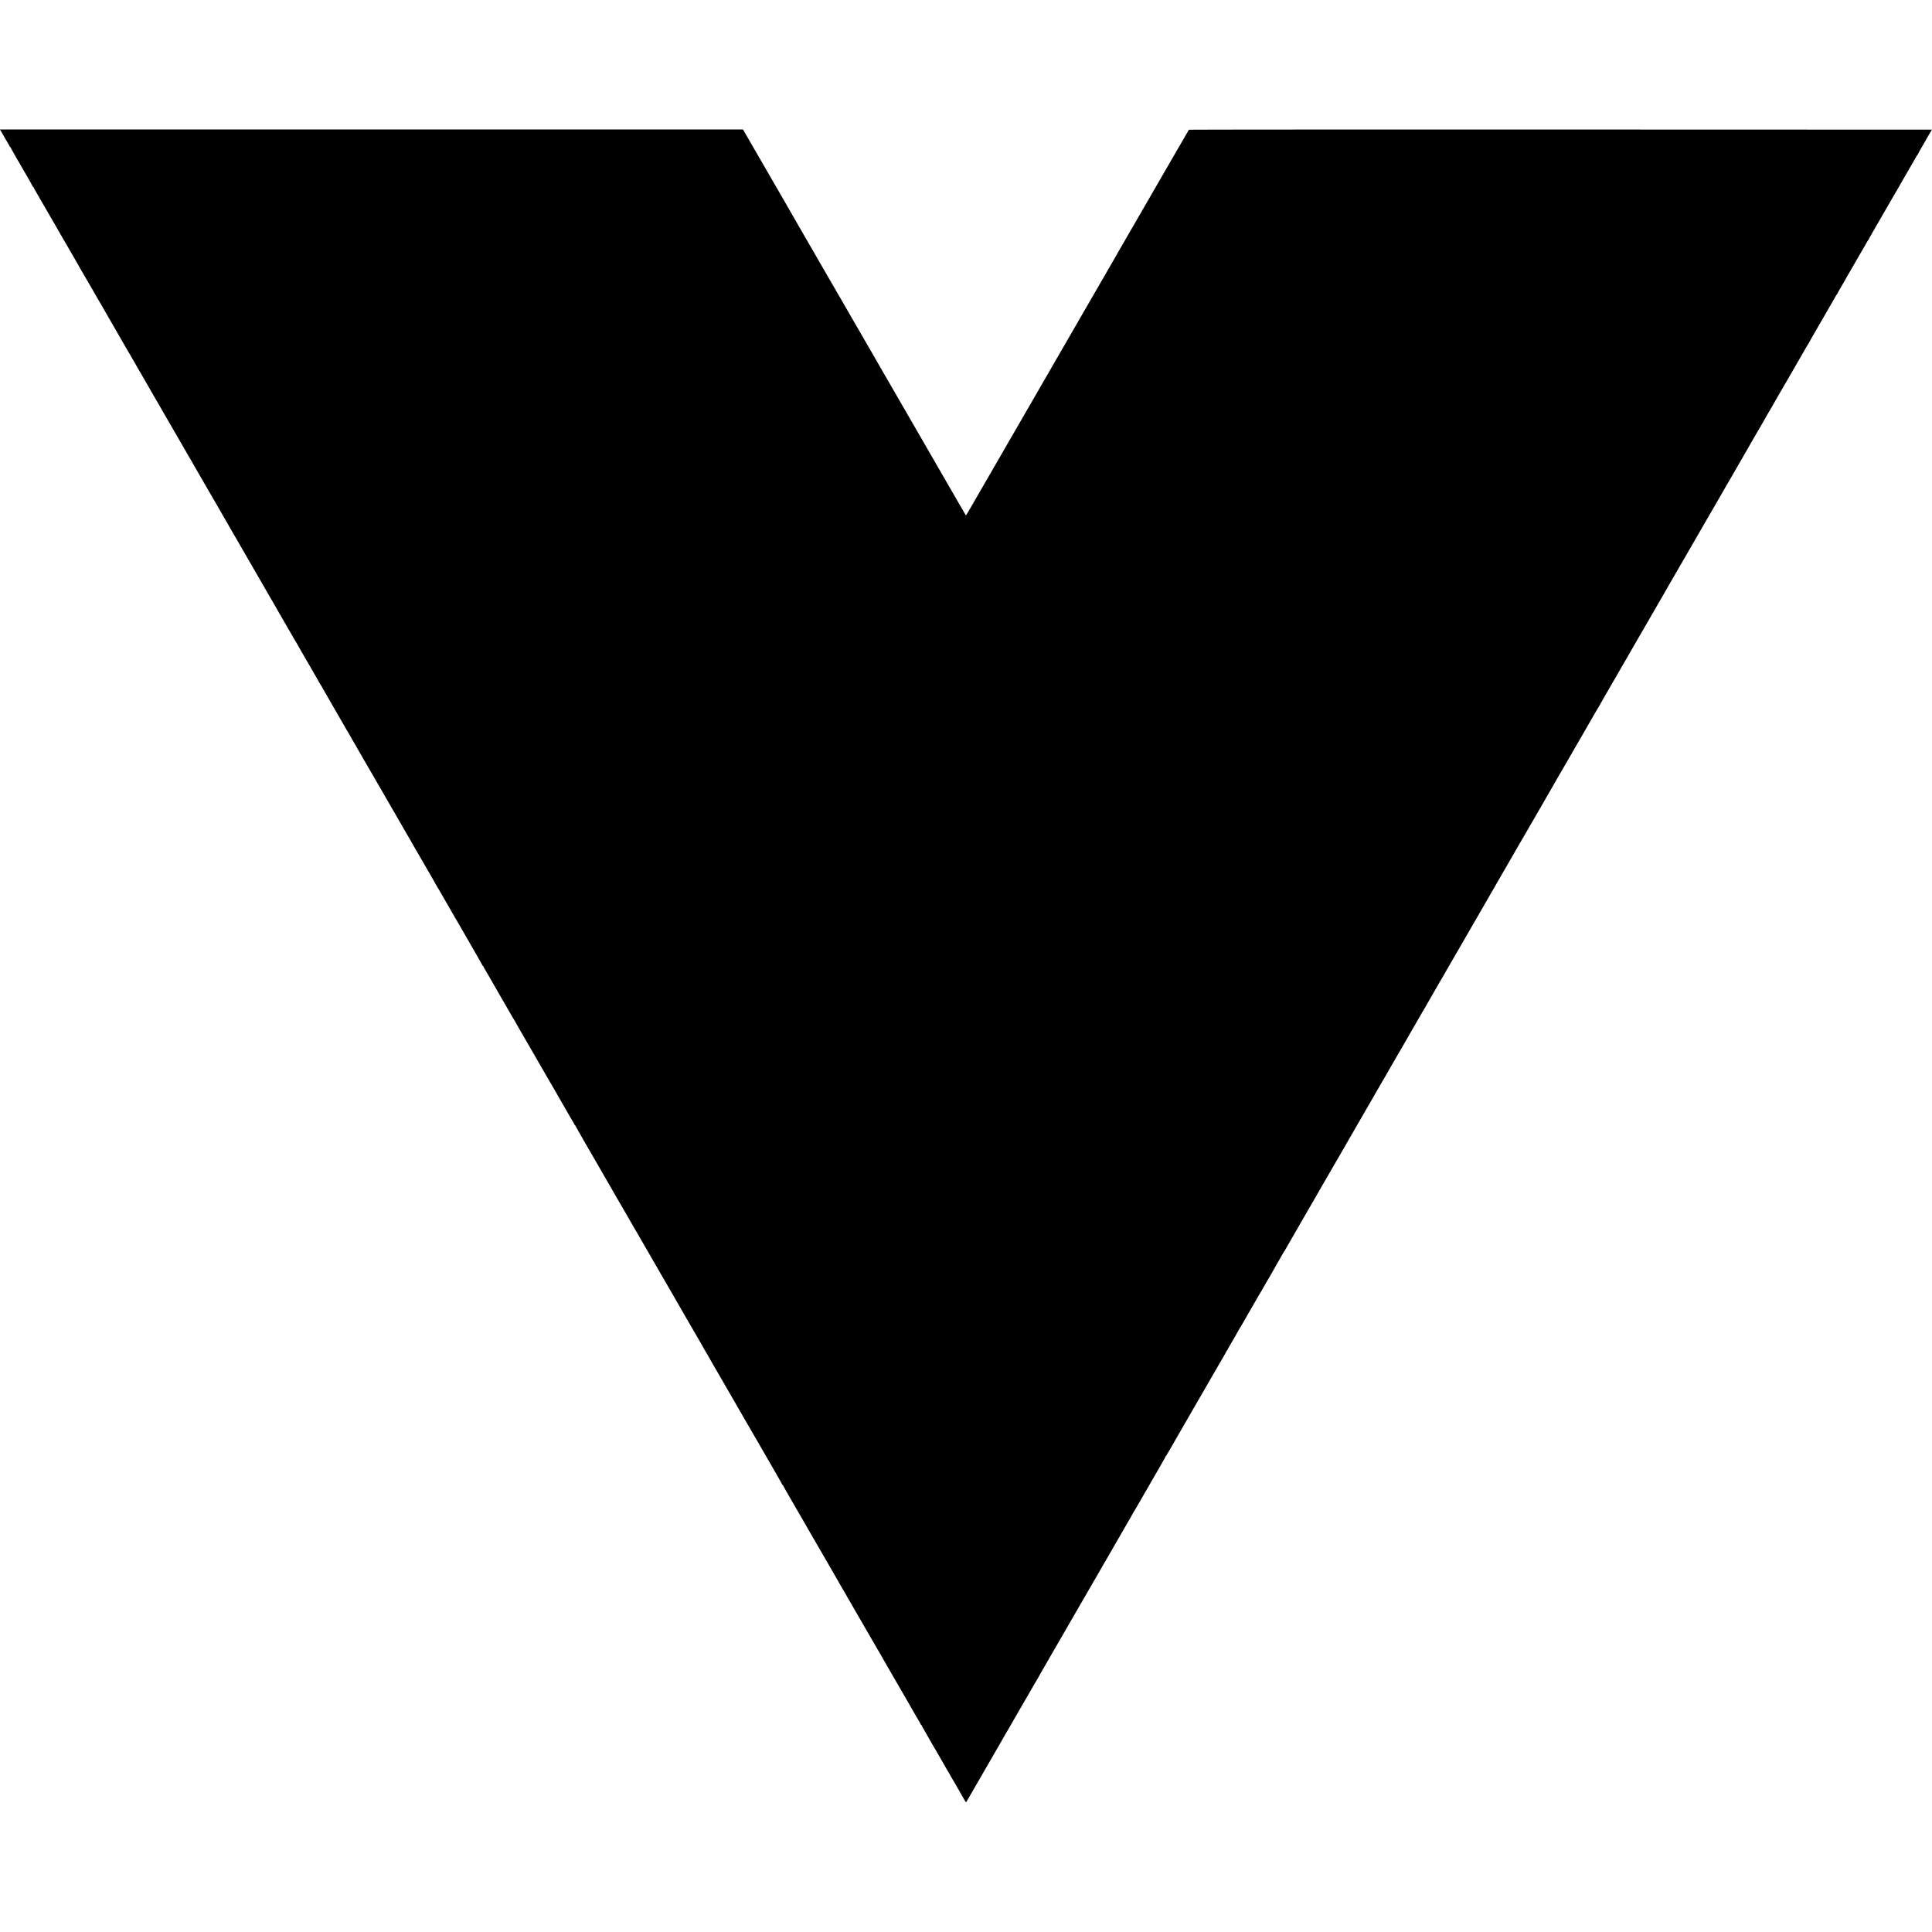
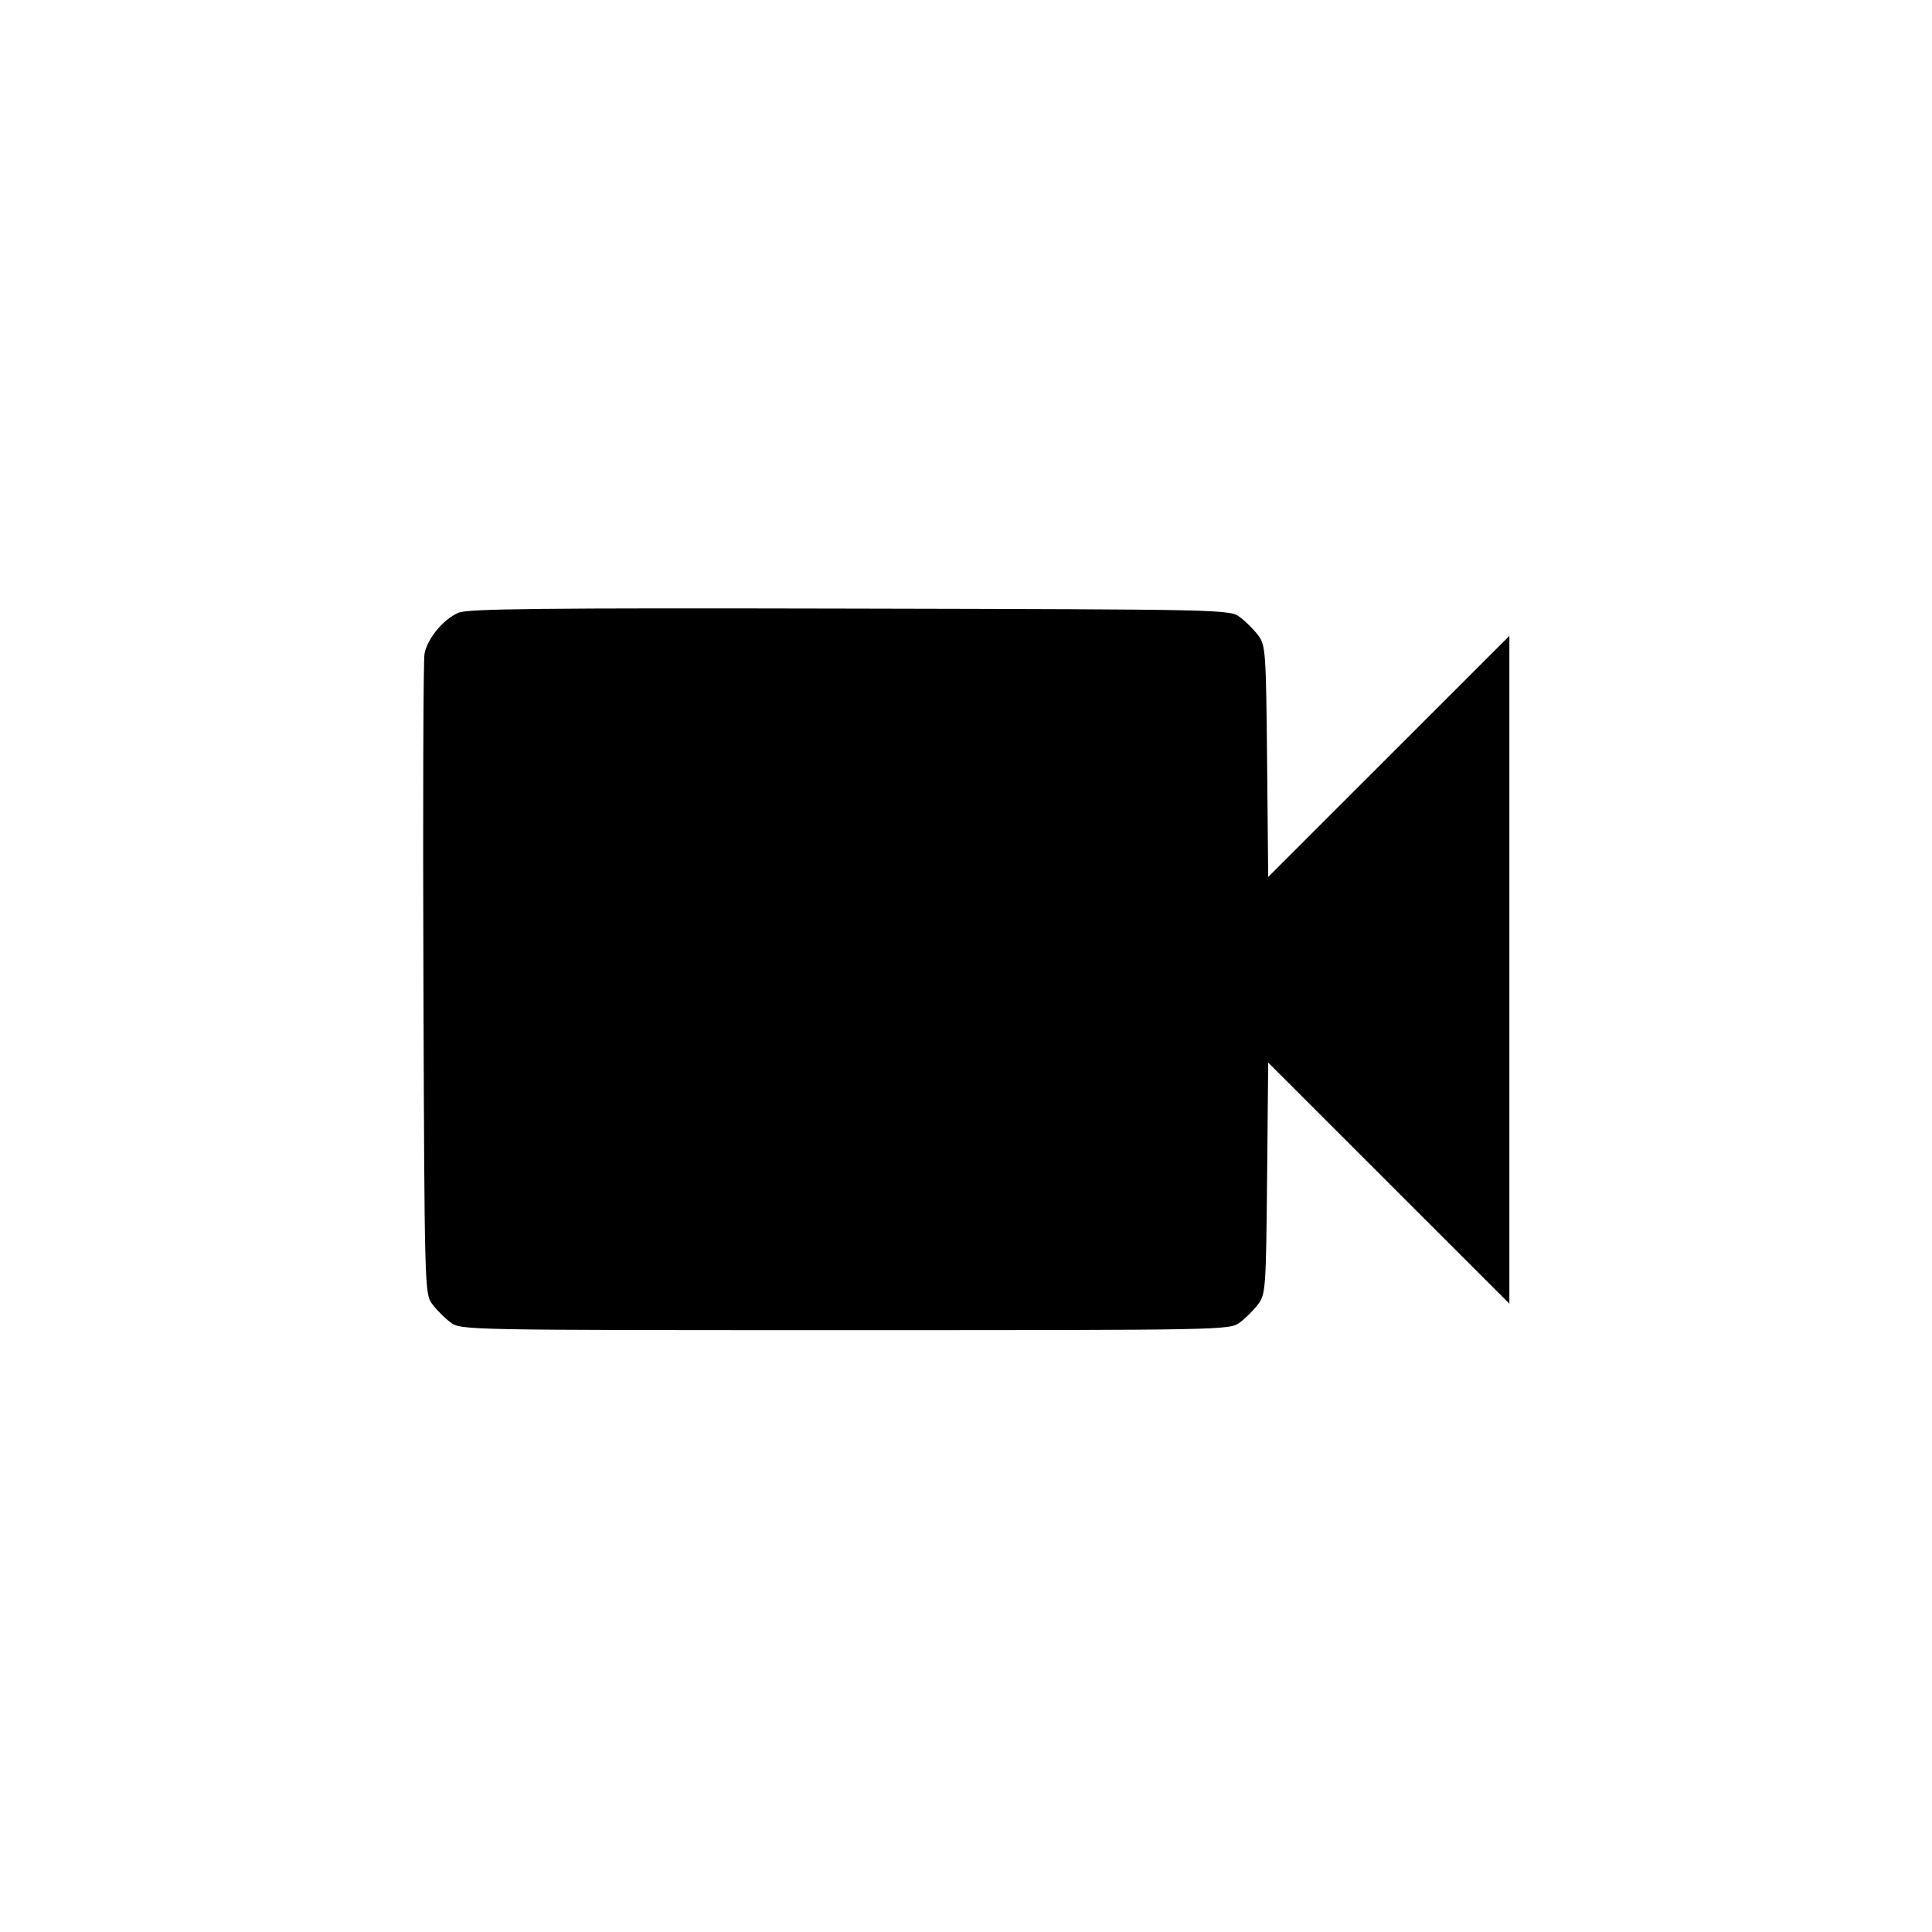
- <svg xmlns="http://www.w3.org/2000/svg" version="1.0" width="16pt" height="16pt" viewBox="0 0 16 16" preserveAspectRatio="xMidYMid meet">
-   <g transform="translate(0,16) scale(0.00032,-0.00032)" fill="#000000" stroke="none">
-     <path d="M18 46618 c45 -75 122 -207 122 -211 0 -2 25 -45 55 -95 30 -50 55 -96 55 -102 0 -5 5 -10 10 -10 6 0 10 -4 10 -9 0 -5 73 -135 161 -288 89 -153 173 -298 187 -323 14 -25 32 -57 41 -72 88 -149 187 -324 189 -335 2 -7 8 -13 13 -13 5 0 9 -4 9 -10 0 -5 46 -89 103 -187 175 -302 490 -846 507 -876 8 -16 20 -36 25 -45 28 -46 290 -498 339 -585 13 -23 74 -129 136 -236 61 -107 123 -215 137 -240 14 -25 29 -50 33 -56 5 -5 23 -37 40 -70 18 -33 38 -67 44 -75 11 -16 21 -33 63 -109 14 -25 29 -50 33 -56 4 -5 21 -35 38 -65 55 -100 261 -455 269 -465 4 -5 14 -21 20 -35 15 -29 41 -75 103 -180 24 -41 52 -88 60 -105 9 -16 57 -100 107 -185 112 -193 362 -626 380 -660 8 -14 23 -38 33 -55 11 -16 23 -37 27 -45 4 -8 26 -46 48 -85 23 -38 53 -90 67 -115 46 -81 64 -113 178 -310 62 -107 121 -210 132 -227 37 -67 56 -99 85 -148 16 -27 32 -57 36 -65 4 -8 15 -27 25 -42 9 -15 53 -89 96 -165 44 -76 177 -307 296 -513 120 -206 268 -463 330 -570 131 -227 117 -203 200 -348 36 -62 73 -125 82 -140 10 -15 21 -34 25 -42 4 -8 20 -37 36 -65 17 -27 38 -65 48 -82 49 -85 64 -111 87 -153 13 -25 28 -49 32 -55 4 -5 78 -134 165 -285 87 -151 166 -288 176 -305 10 -16 26 -43 35 -59 9 -17 125 -217 257 -445 132 -229 253 -441 270 -471 17 -30 45 -79 64 -108 18 -29 33 -54 33 -57 0 -2 20 -37 44 -77 24 -40 123 -212 221 -383 97 -170 190 -330 205 -355 16 -25 39 -65 53 -90 13 -25 81 -144 152 -265 70 -121 137 -238 150 -260 12 -22 37 -65 55 -95 18 -30 43 -73 55 -95 12 -22 48 -85 80 -140 77 -132 163 -280 190 -330 13 -22 71 -123 130 -225 59 -102 116 -199 126 -217 10 -17 29 -50 43 -72 15 -22 26 -43 26 -45 0 -2 27 -50 60 -106 33 -56 60 -103 60 -105 0 -2 55 -98 90 -155 8 -14 182 -316 239 -414 13 -22 45 -79 72 -124 27 -46 49 -86 49 -89 0 -2 14 -24 30 -48 16 -24 30 -46 30 -49 0 -5 74 -135 100 -176 5 -8 24 -42 43 -75 50 -88 58 -101 262 -455 104 -179 199 -345 213 -370 14 -25 28 -49 32 -55 4 -5 17 -26 28 -45 10 -19 62 -109 114 -200 114 -197 133 -230 170 -295 16 -27 33 -57 38 -65 17 -28 96 -165 103 -180 4 -8 16 -28 26 -45 10 -16 77 -131 148 -255 72 -124 181 -313 243 -420 62 -107 121 -209 131 -227 35 -62 323 -560 392 -678 38 -66 83 -145 100 -175 16 -30 33 -59 37 -65 4 -5 17 -27 29 -47 34 -61 56 -100 90 -156 17 -29 31 -55 31 -57 0 -2 17 -32 39 -67 21 -35 134 -229 251 -433 117 -203 235 -407 261 -451 27 -45 49 -85 49 -88 0 -4 8 -19 19 -34 15 -21 200 -341 309 -533 10 -19 33 -58 51 -87 17 -29 31 -54 31 -56 0 -2 25 -44 55 -94 30 -50 55 -95 55 -98 0 -4 6 -15 14 -23 7 -9 27 -41 43 -71 17 -30 170 -297 342 -594 171 -296 311 -542 311 -547 0 -5 5 -9 10 -9 6 0 10 -4 10 -10 0 -5 22 -47 49 -92 27 -46 58 -99 68 -118 24 -43 81 -140 93 -160 5 -8 66 -114 135 -235 69 -121 130 -227 135 -235 12 -21 259 -447 283 -490 10 -19 28 -47 38 -62 11 -14 19 -29 19 -32 0 -3 37 -69 83 -148 99 -170 305 -526 337 -583 13 -22 31 -53 41 -70 11 -16 22 -37 26 -45 7 -14 82 -146 103 -180 14 -24 181 -311 205 -355 13 -22 46 -80 75 -130 29 -49 64 -110 78 -135 14 -25 51 -88 82 -140 31 -52 59 -102 63 -110 4 -8 18 -33 31 -55 205 -353 284 -489 309 -535 17 -30 45 -78 62 -106 18 -28 36 -60 39 -72 4 -12 12 -22 17 -22 5 0 9 -4 9 -10 0 -5 109 -197 241 -427 133 -230 250 -431 259 -448 51 -90 222 -385 280 -485 37 -63 78 -135 92 -160 14 -25 67 -117 118 -205 51 -88 101 -175 111 -193 34 -58 55 -95 149 -257 51 -88 101 -173 110 -190 9 -16 76 -131 147 -255 72 -124 140 -241 151 -260 61 -108 281 -489 355 -615 38 -66 77 -133 87 -150 35 -63 91 -161 100 -175 14 -23 99 -169 128 -220 54 -97 135 -235 142 -245 4 -5 20 -32 35 -60 26 -48 238 -416 276 -480 10 -16 26 -46 37 -65 30 -53 382 -661 403 -695 10 -16 22 -37 26 -45 4 -8 26 -48 50 -88 24 -41 43 -75 43 -77 0 -2 22 -40 50 -85 27 -45 50 -84 50 -86 0 -3 38 -69 83 -147 84 -142 302 -520 340 -587 10 -19 34 -60 52 -90 18 -30 44 -75 57 -100 14 -25 45 -79 70 -120 25 -41 56 -96 70 -121 14 -25 77 -133 138 -240 62 -107 122 -210 132 -229 25 -43 310 -535 337 -581 11 -19 26 -45 34 -59 17 -32 238 -414 266 -460 11 -19 24 -41 28 -49 3 -7 75 -133 160 -278 84 -146 153 -269 153 -274 0 -5 5 -9 10 -9 6 0 10 -4 10 -10 0 -5 82 -150 181 -322 182 -314 201 -346 240 -415 12 -21 80 -139 152 -263 71 -124 141 -245 155 -270 14 -25 28 -49 32 -55 6 -8 145 -248 220 -380 37 -66 209 -362 229 -395 11 -19 24 -42 28 -49 4 -8 67 -118 140 -243 73 -125 133 -230 133 -233 0 -2 15 -28 33 -57 19 -29 47 -78 64 -108 17 -30 53 -93 79 -139 53 -90 82 -141 157 -272 82 -142 115 -199 381 -659 142 -245 268 -463 281 -485 12 -22 71 -125 132 -230 60 -104 172 -298 248 -430 76 -132 146 -253 156 -270 11 -16 22 -36 26 -44 3 -8 30 -54 60 -103 29 -49 53 -91 53 -93 0 -3 18 -34 40 -70 22 -36 40 -67 40 -69 0 -2 37 -66 81 -142 45 -77 98 -168 119 -204 20 -36 47 -81 58 -100 12 -19 27 -47 33 -62 6 -16 15 -28 20 -28 5 0 9 -4 9 -9 0 -6 63 -118 140 -251 77 -133 140 -243 140 -245 0 -2 18 -33 41 -70 22 -37 49 -83 60 -101 10 -19 29 -51 40 -71 25 -45 109 -189 126 -218 7 -11 17 -29 22 -40 6 -11 22 -38 35 -60 14 -22 37 -62 52 -90 14 -27 35 -62 45 -77 11 -14 19 -29 19 -32 0 -3 18 -35 40 -71 22 -36 40 -67 40 -69 0 -2 19 -35 42 -72 23 -38 55 -94 72 -124 26 -47 139 -244 171 -298 6 -9 21 -36 34 -60 28 -48 37 -51 51 -19 6 12 19 36 29 52 10 17 27 46 38 65 11 19 104 181 208 360 103 179 199 345 213 370 14 25 42 74 64 109 21 34 38 65 38 67 0 2 18 33 40 69 22 36 40 67 40 69 0 3 177 310 199 346 16 26 136 234 140 244 2 5 25 44 52 88 27 44 49 81 49 84 0 2 18 34 40 70 22 36 40 67 40 69 0 2 20 36 43 77 35 58 169 289 297 513 9 17 50 86 90 155 40 69 86 150 103 180 16 30 35 62 41 70 6 8 16 24 22 35 35 64 72 129 167 293 59 100 116 199 127 220 11 20 30 53 41 72 43 72 1070 1850 1121 1940 14 25 65 113 113 195 48 83 96 166 107 185 10 19 28 50 38 68 11 18 73 124 137 235 64 111 175 303 246 427 71 124 173 299 225 390 52 91 116 202 143 248 27 45 49 85 49 89 0 4 6 14 14 22 7 9 28 43 46 76 26 47 251 436 378 655 11 19 29 51 40 70 11 19 101 176 201 348 99 172 181 317 181 323 0 5 5 9 10 9 6 0 10 5 10 11 0 6 8 23 18 37 11 15 32 52 49 82 16 30 130 228 253 440 122 212 234 405 248 430 13 25 39 70 57 100 39 65 69 117 130 225 25 44 50 87 55 95 12 19 78 134 220 380 61 107 129 224 150 260 161 277 222 382 246 425 15 28 47 83 71 123 24 41 43 78 43 83 0 5 4 9 8 9 4 0 13 12 19 28 7 15 23 45 36 67 66 110 277 478 277 483 0 3 6 13 14 21 7 9 27 41 43 71 17 30 45 80 63 110 34 57 375 649 394 685 6 11 16 27 22 35 6 8 26 42 44 75 18 33 41 74 51 90 10 17 24 41 32 55 54 97 72 128 88 152 11 14 19 28 19 30 0 3 79 141 175 308 96 167 175 305 175 308 0 3 6 13 14 21 7 9 26 39 41 66 33 60 276 483 338 587 24 40 46 80 50 88 4 8 13 24 20 35 14 23 95 163 125 215 11 19 52 91 92 160 40 69 80 139 90 155 9 17 103 179 207 360 105 182 200 346 211 365 103 181 463 802 489 845 7 11 15 27 19 35 4 8 29 51 55 95 64 110 828 1433 848 1470 9 17 24 41 33 55 9 14 29 48 45 77 15 28 52 93 82 145 30 51 62 107 71 123 17 30 231 398 400 690 51 88 103 179 115 202 12 23 26 48 32 55 6 7 24 38 40 68 17 30 61 107 98 170 37 63 84 144 103 180 19 36 41 72 48 81 8 8 14 18 14 21 0 4 27 51 59 106 32 55 72 124 89 154 16 29 71 125 122 213 51 88 104 180 118 205 13 25 28 50 32 55 4 6 17 26 28 45 11 19 45 80 77 135 31 55 66 116 77 135 11 19 88 152 171 295 401 694 620 1072 650 1125 11 19 87 152 170 295 83 143 158 273 166 288 9 16 21 36 26 45 6 9 31 52 55 96 25 43 54 94 66 115 11 20 95 164 186 321 91 157 173 299 182 315 9 17 26 46 37 65 12 19 66 114 121 210 56 96 108 186 117 200 8 14 24 40 34 59 24 45 383 664 412 713 5 9 17 29 26 45 15 28 120 210 241 419 36 61 68 117 72 125 4 8 12 23 19 34 35 57 245 420 262 453 11 20 35 61 53 90 17 29 32 54 32 56 0 3 28 51 62 108 33 57 70 119 80 138 10 19 23 42 28 50 5 8 32 53 59 100 27 47 149 258 271 470 122 212 234 405 248 430 30 53 62 108 80 135 6 11 15 27 19 35 4 8 85 150 181 315 96 165 187 323 202 350 31 56 116 202 130 225 5 8 25 42 43 75 19 33 92 159 162 280 149 257 157 271 202 350 19 33 38 67 43 75 9 14 228 392 275 475 12 22 55 96 95 165 40 69 80 139 90 155 24 42 202 350 221 383 9 15 27 47 41 72 14 25 75 131 136 236 61 106 121 210 134 232 99 172 271 470 279 482 5 8 23 40 40 70 18 30 81 141 142 245 60 105 121 210 135 235 14 25 71 124 127 220 56 96 143 247 194 335 51 88 96 167 102 175 14 24 180 311 204 355 23 43 340 590 356 615 5 8 50 87 101 175 171 301 517 898 582 1008 25 43 46 81 46 83 0 2 12 23 27 47 14 23 40 67 56 97 16 30 35 62 42 70 7 8 15 22 18 30 4 8 20 38 37 65 16 28 33 57 37 65 6 12 111 196 143 250 5 8 55 95 112 193 57 98 113 195 126 215 12 20 27 46 32 57 6 11 14 27 20 35 5 8 76 130 156 270 80 140 165 287 187 325 23 39 52 90 66 115 13 25 30 52 37 61 8 8 14 18 14 21 0 4 41 77 92 165 50 87 175 302 276 478 101 176 208 360 236 408 28 49 67 117 86 152 19 35 41 70 48 77 6 6 12 15 12 19 0 7 124 224 167 291 12 21 23 40 23 42 0 2 21 40 46 83 26 43 55 92 64 109 54 95 327 568 354 614 19 30 45 75 59 100 71 128 82 145 89 148 4 2 8 8 8 13 0 5 42 82 94 172 311 538 496 858 518 897 14 25 40 70 58 100 18 30 42 71 53 90 10 19 79 139 152 265 73 127 142 246 153 265 10 19 43 76 72 125 29 50 63 108 75 130 65 116 80 140 87 143 4 2 8 8 8 12 0 8 114 212 140 250 6 8 14 24 20 35 5 11 54 97 108 190 l100 170 -9611 3 c-5286 1 -9614 -1 -9618 -5 -5 -6 -419 -719 -619 -1068 -89 -155 -267 -463 -323 -560 -38 -66 -81 -140 -95 -165 -31 -56 -263 -457 -526 -910 -110 -190 -224 -388 -254 -440 -29 -52 -61 -109 -71 -125 -23 -39 -243 -420 -268 -465 -11 -19 -204 -352 -428 -740 -224 -388 -477 -826 -563 -975 -85 -148 -185 -322 -222 -385 -37 -63 -120 -207 -185 -320 -65 -113 -177 -306 -248 -430 -72 -124 -172 -297 -222 -385 -51 -88 -142 -245 -202 -350 -131 -226 -247 -427 -408 -705 -65 -113 -249 -432 -410 -710 -160 -278 -388 -673 -506 -877 -118 -205 -216 -373 -219 -373 -3 0 -52 82 -109 183 -58 100 -144 250 -192 332 -95 164 -402 696 -647 1120 -85 149 -228 396 -317 550 -212 365 -982 1700 -1008 1745 -10 19 -43 76 -72 125 -29 50 -64 110 -77 135 -14 25 -63 110 -110 190 -47 80 -96 165 -110 190 -14 25 -99 171 -188 325 -89 154 -174 300 -188 325 -13 25 -64 113 -112 195 -48 83 -140 242 -205 355 -65 113 -183 317 -263 454 -79 137 -152 264 -163 282 -50 89 -335 583 -354 614 -12 19 -34 58 -50 85 -15 28 -129 226 -253 440 -124 215 -235 408 -247 430 -12 22 -69 121 -127 220 -58 99 -226 389 -373 645 -148 256 -324 561 -392 678 -67 117 -134 232 -147 255 -13 23 -33 59 -46 80 l-22 37 -9615 0 -9615 0 20 -32z" />
-   </g>
+ <svg xmlns="http://www.w3.org/2000/svg" width="512" height="512" viewBox="0 0 512 512" version="1.1">
+   <path d="M 121.450 162.399 C 117.424 164.163, 113.222 169.271, 112.499 173.279 C 112.180 175.051, 112.050 213.930, 112.210 259.677 C 112.497 341.898, 112.524 342.886, 114.562 345.615 C 115.696 347.134, 117.866 349.304, 119.385 350.438 C 122.132 352.489, 122.689 352.500, 224 352.500 C 325.311 352.500, 325.868 352.489, 328.615 350.438 C 330.134 349.304, 332.304 347.135, 333.438 345.617 C 335.399 342.992, 335.514 341.360, 335.792 312.227 L 336.085 281.596 368.042 313.542 L 400 345.488 400 257 L 400 168.512 368.042 200.458 L 336.085 232.404 335.792 201.773 C 335.514 172.640, 335.399 171.008, 333.438 168.383 C 332.304 166.865, 330.134 164.696, 328.615 163.562 C 325.874 161.515, 325.130 161.498, 225.177 161.282 C 143.006 161.103, 123.939 161.309, 121.450 162.399" stroke="none" fill="black" fill-rule="evenodd" />
</svg>
